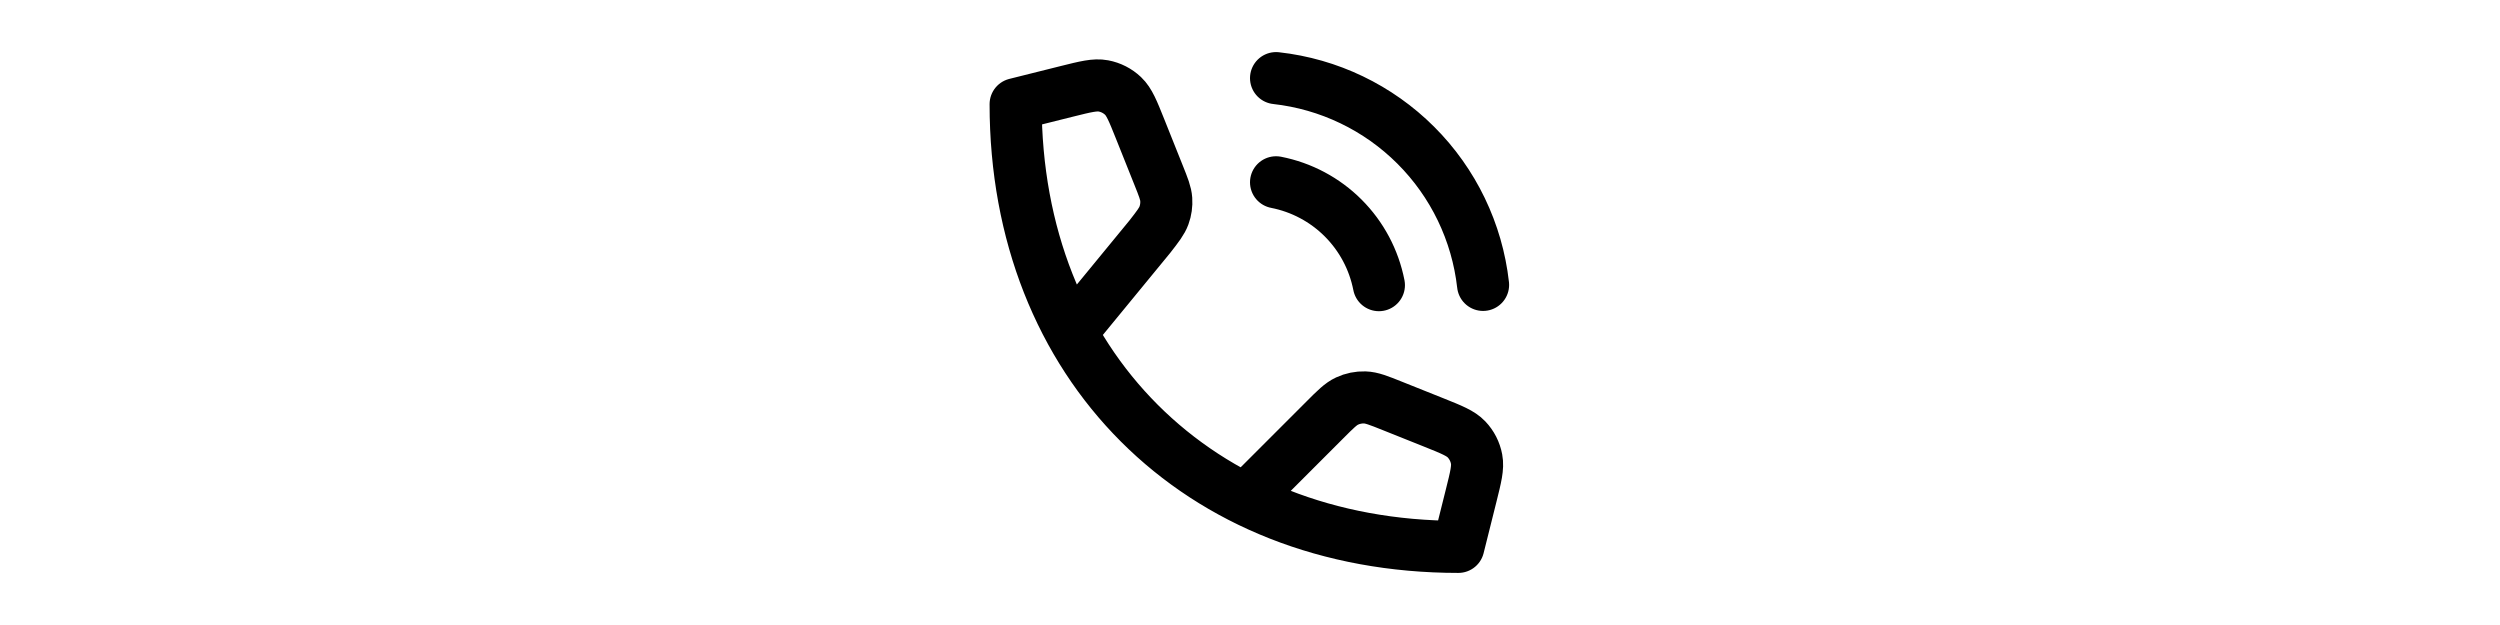
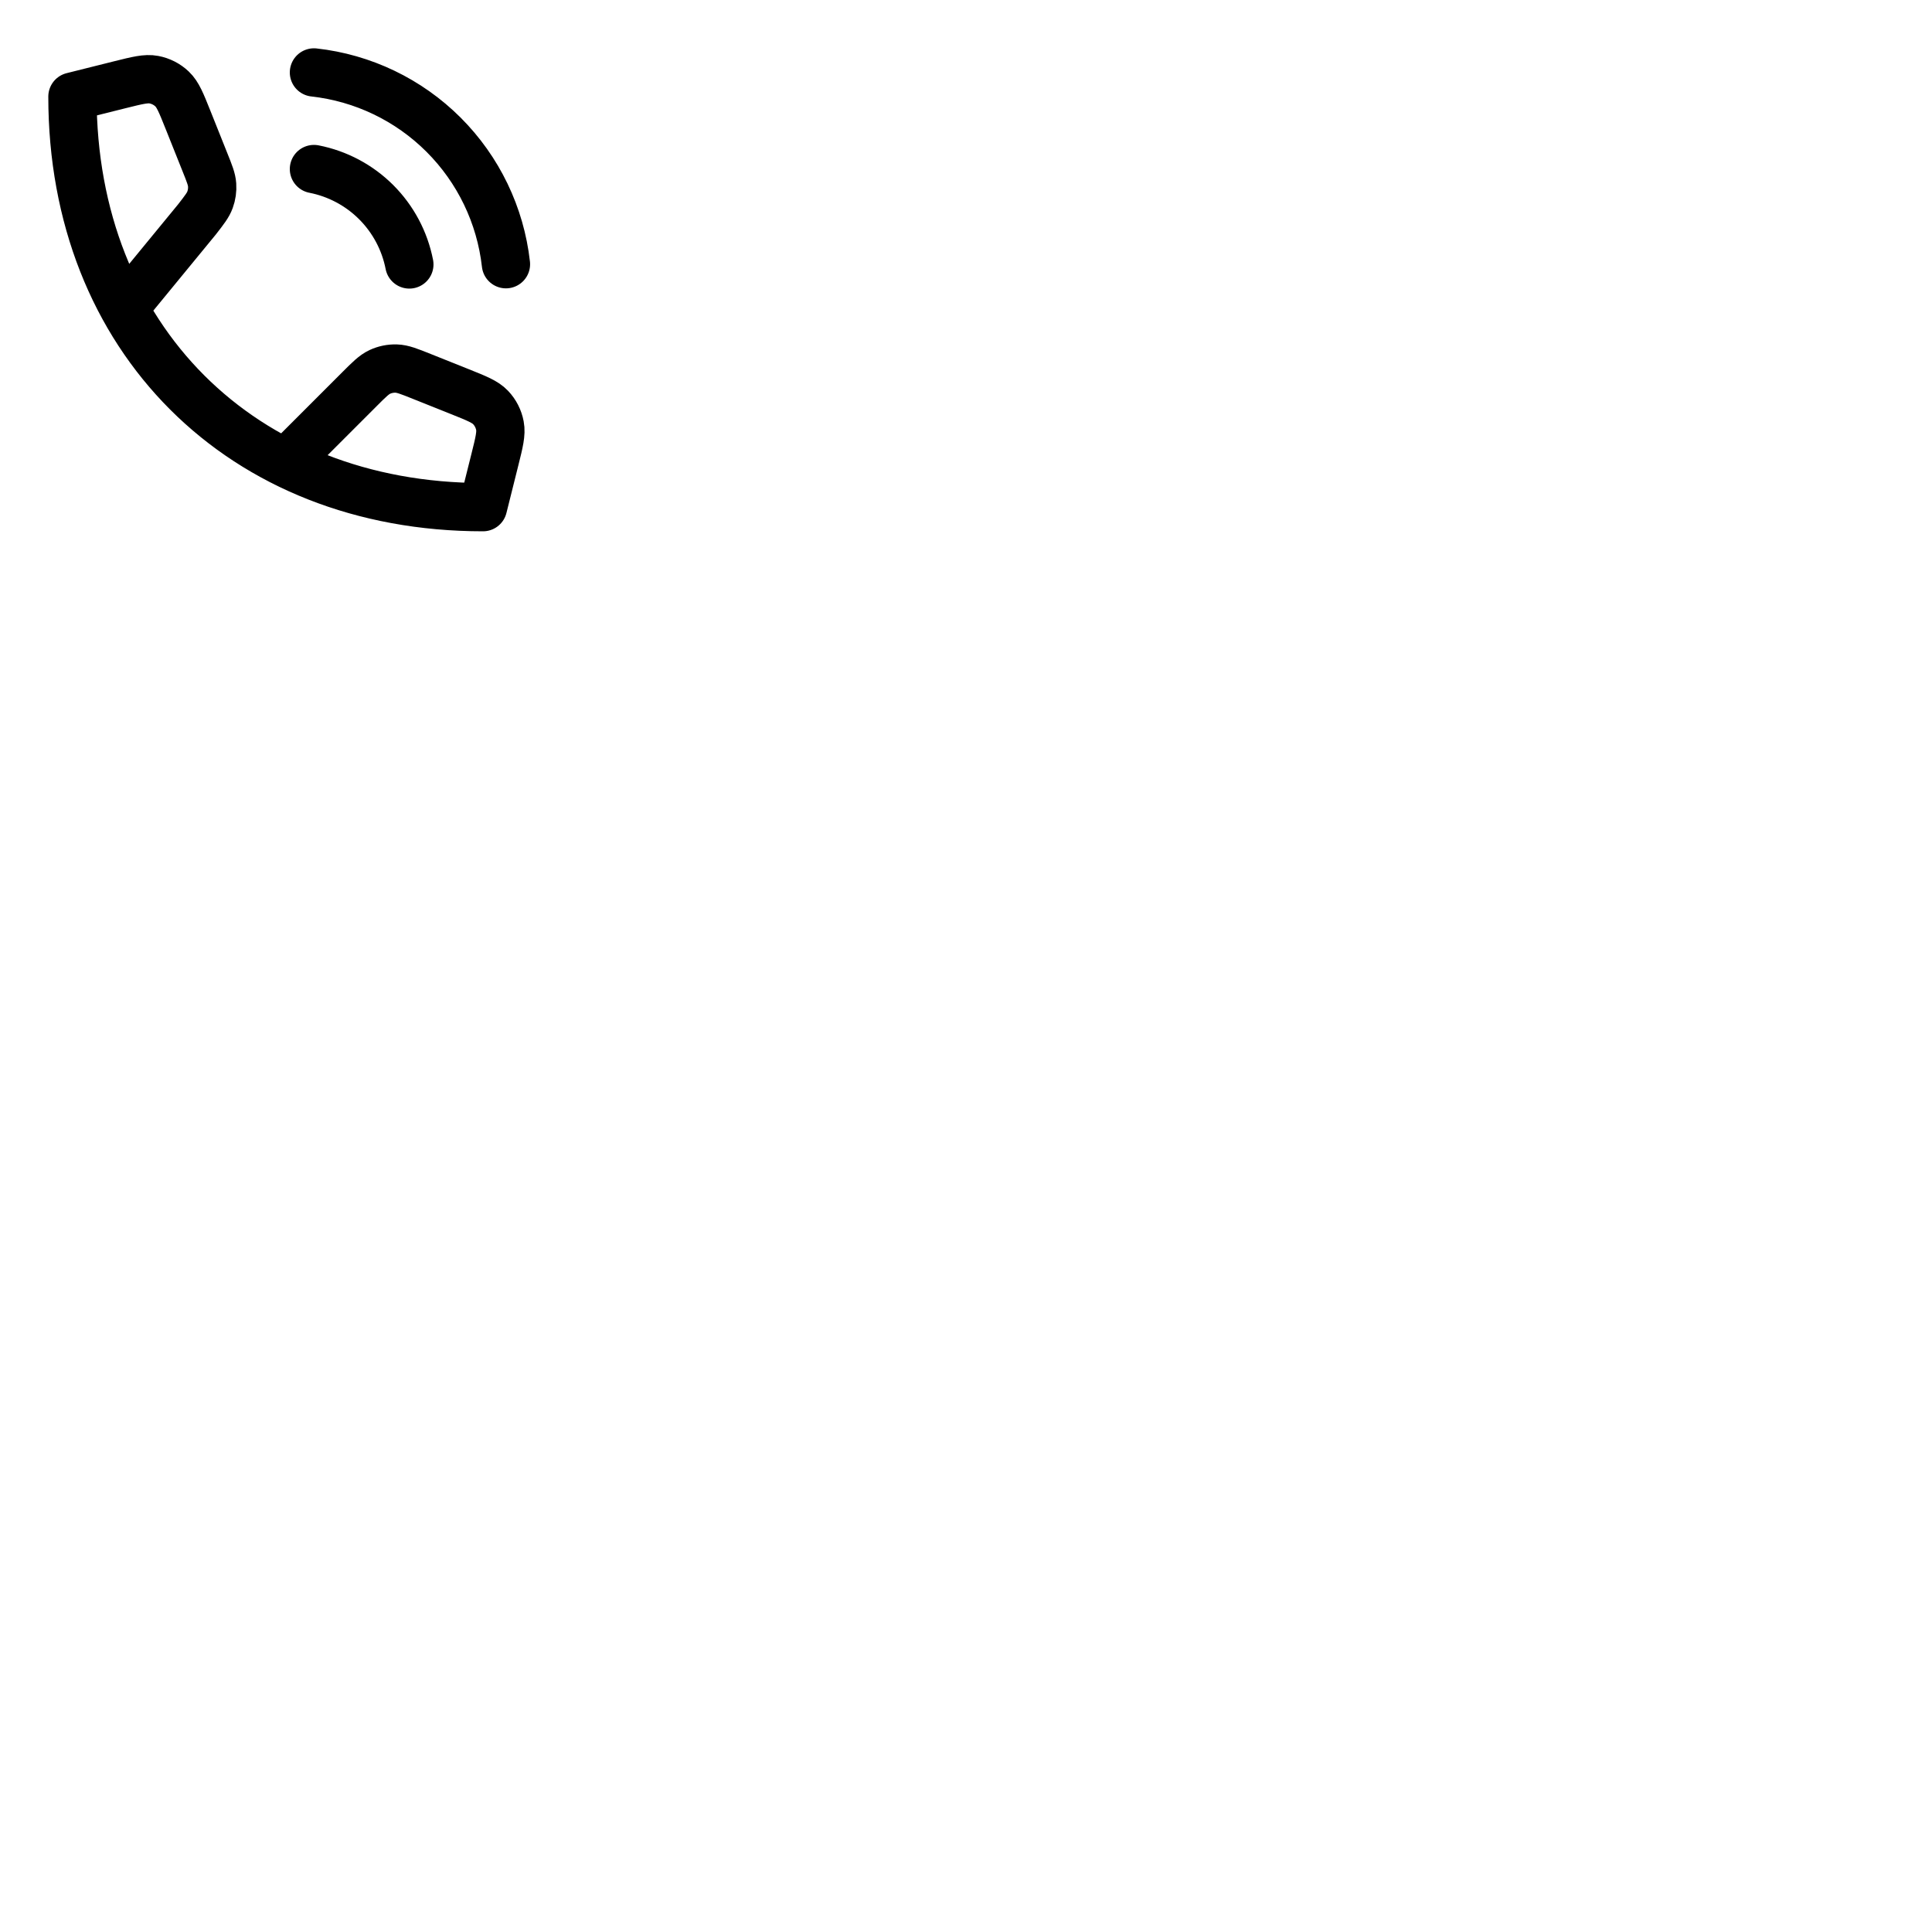
- <svg xmlns="http://www.w3.org/2000/svg" width="800px" height="200px" viewBox="0 0 24 24" fill="none">
+ <svg xmlns="http://www.w3.org/2000/svg" width="80" height="80" fill="none">
  <path d="M5.136 12.764L8.155 9.087C8.463 8.691 8.617 8.493 8.697 8.271C8.769 8.074 8.798 7.865 8.784 7.656C8.768 7.421 8.675 7.188 8.488 6.722L7.778 4.945C7.502 4.256 7.364 3.911 7.126 3.685C6.917 3.486 6.654 3.352 6.37 3.299C6.048 3.238 5.688 3.328 4.967 3.508L3 4C3 14 10 21 20 21L20.492 19.032C20.672 18.312 20.762 17.952 20.701 17.63C20.648 17.346 20.514 17.083 20.314 16.873C20.089 16.636 19.744 16.498 19.055 16.222L17.469 15.588C16.938 15.375 16.672 15.269 16.407 15.261C16.173 15.254 15.94 15.301 15.728 15.4C15.488 15.512 15.285 15.714 14.881 16.119L11.827 19.173M13 7C13.976 7.191 14.874 7.668 15.578 8.372C16.282 9.076 16.759 9.973 16.95 10.95M13 3C15.029 3.225 16.921 4.134 18.366 5.577C19.811 7.02 20.722 8.911 20.95 10.94" stroke="#000000" stroke-width="2" stroke-linecap="round" stroke-linejoin="round" />
</svg>
